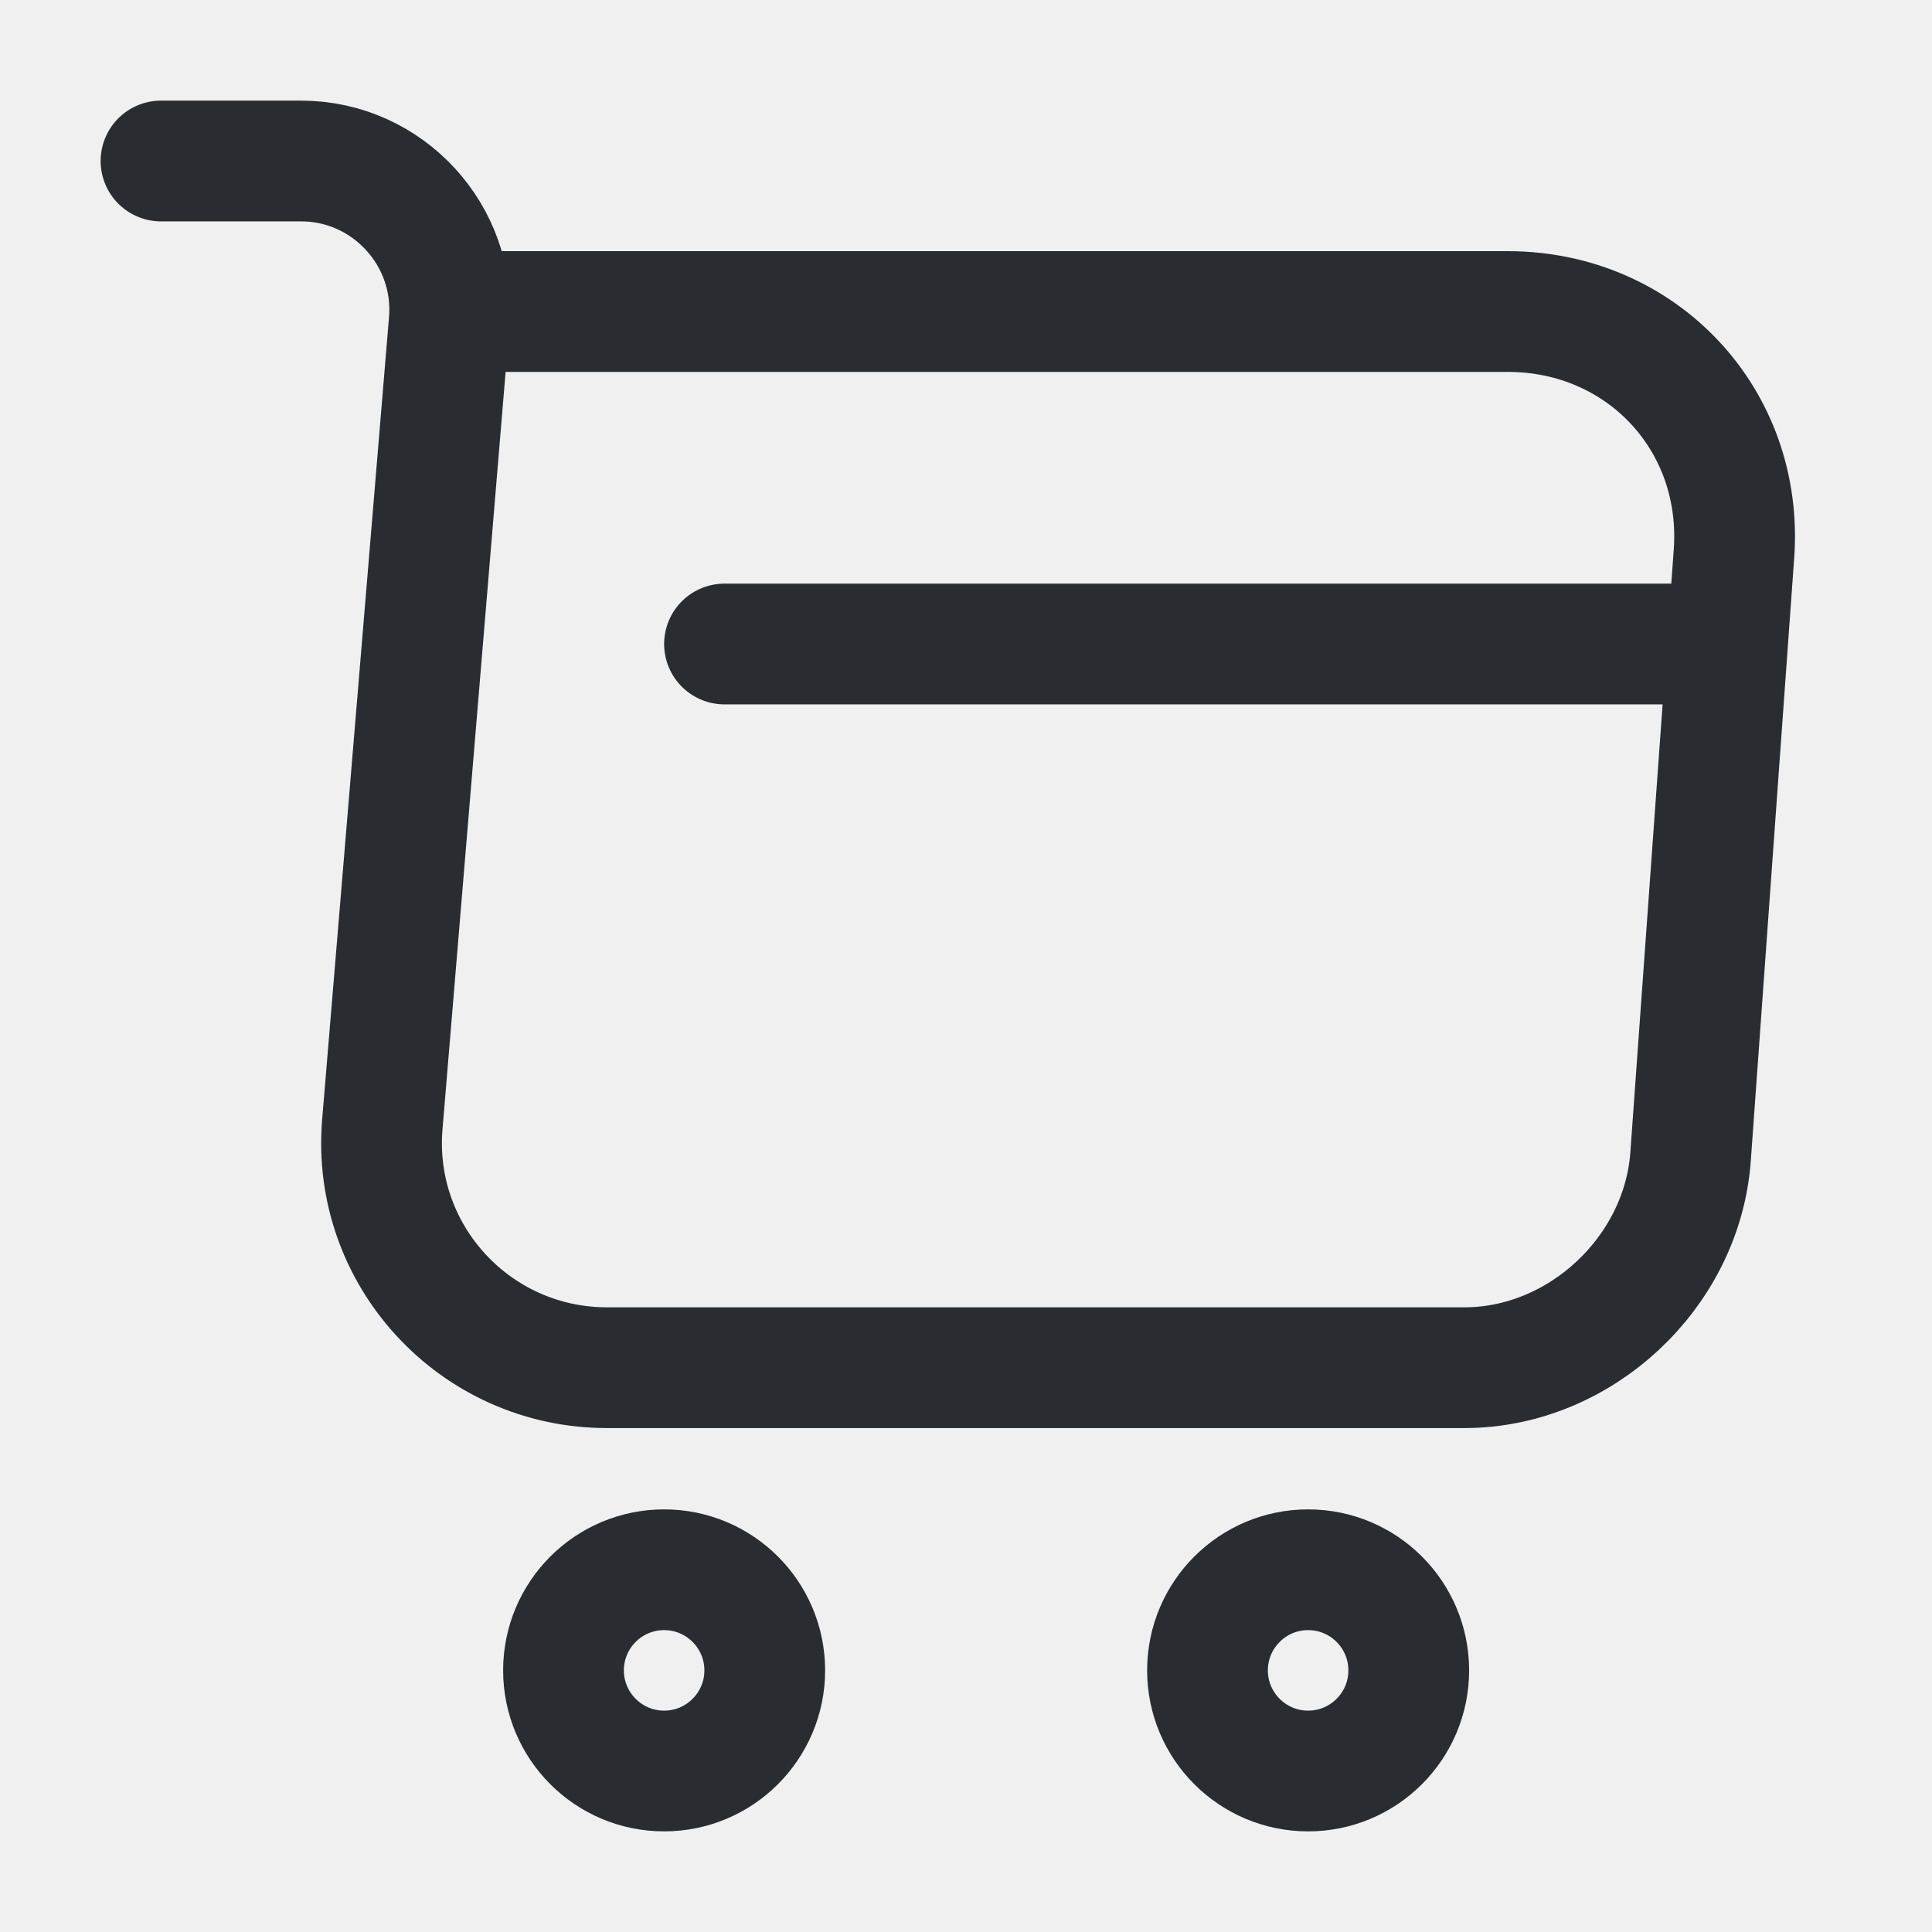
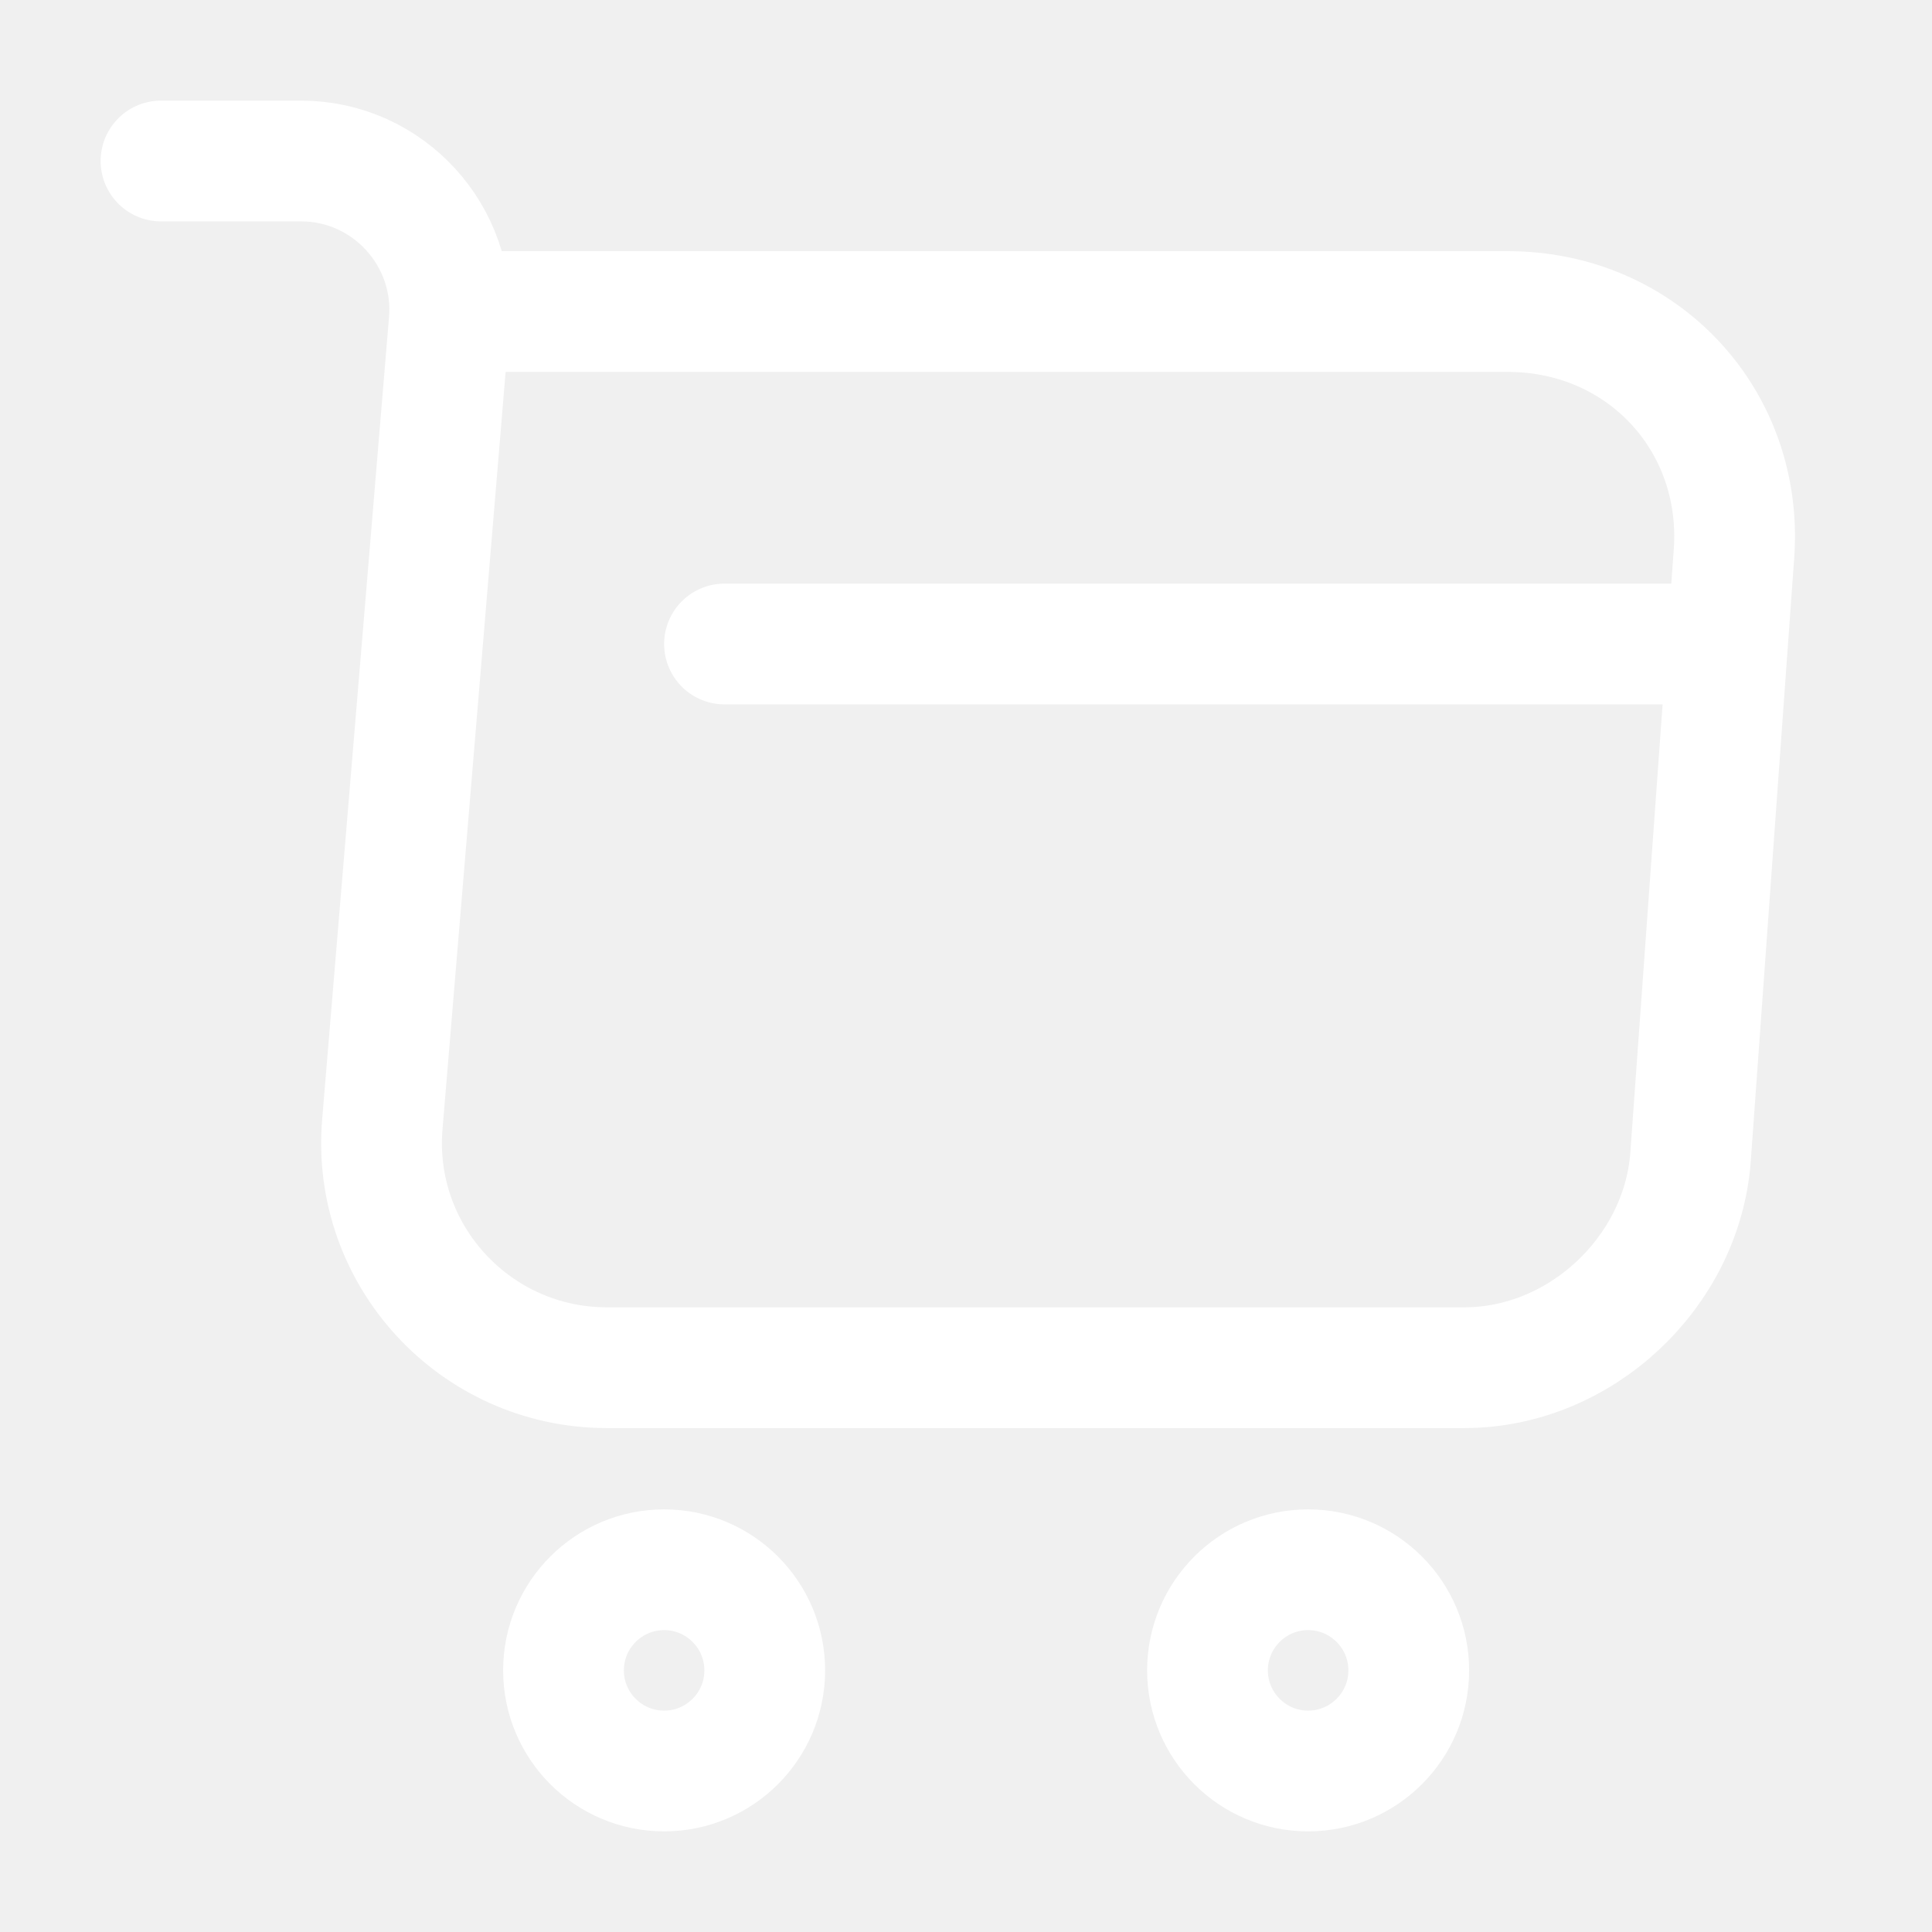
<svg xmlns="http://www.w3.org/2000/svg" width="24" height="24" viewBox="0 0 24 24" fill="none">
-   <path d="M2 2H3.74C4.82 2 5.67 2.93 5.58 4L4.75 13.96C4.61 15.59 5.9 16.99 7.54 16.99H18.19C19.63 16.99 20.89 15.81 21 14.38L21.54 6.88C21.66 5.22 20.4 3.87 18.73 3.87H5.82" stroke="#292D32" stroke-width="1.5" stroke-miterlimit="10" stroke-linecap="round" stroke-linejoin="round" />
-   <path d="M16.25 22C16.94 22 17.5 21.44 17.5 20.75C17.5 20.06 16.94 19.5 16.25 19.5C15.56 19.5 15 20.06 15 20.75C15 21.44 15.56 22 16.25 22Z" stroke="#292D32" stroke-width="1.5" stroke-miterlimit="10" stroke-linecap="round" stroke-linejoin="round" />
-   <path d="M8.25 22C8.94 22 9.5 21.44 9.5 20.75C9.5 20.06 8.94 19.5 8.25 19.5C7.56 19.5 7 20.06 7 20.75C7 21.44 7.56 22 8.25 22Z" stroke="#292D32" stroke-width="1.5" stroke-miterlimit="10" stroke-linecap="round" stroke-linejoin="round" />
-   <path d="M9 8H21" stroke="#292D32" stroke-width="1.5" stroke-miterlimit="10" stroke-linecap="round" stroke-linejoin="round" />
+   <path d="M2 2H3.74C4.82 2 5.67 2.93 5.58 4L4.75 13.96C4.61 15.59 5.9 16.99 7.54 16.99H18.19C19.63 16.99 20.89 15.81 21 14.38L21.54 6.88C21.66 5.22 20.4 3.87 18.73 3.87H5.82" stroke="#ffffff" stroke-width="1.5" stroke-miterlimit="10" stroke-linecap="round" stroke-linejoin="round" />
+   <path d="M16.25 22C16.94 22 17.5 21.44 17.5 20.75C17.5 20.06 16.94 19.5 16.25 19.5C15.56 19.5 15 20.06 15 20.75C15 21.44 15.56 22 16.25 22Z" stroke="#ffffff" stroke-width="1.5" stroke-miterlimit="10" stroke-linecap="round" stroke-linejoin="round" />
+   <path d="M8.25 22C8.94 22 9.5 21.44 9.5 20.75C9.5 20.06 8.94 19.5 8.25 19.5C7.56 19.5 7 20.06 7 20.75C7 21.44 7.56 22 8.25 22Z" stroke="#ffffff" stroke-width="1.5" stroke-miterlimit="10" stroke-linecap="round" stroke-linejoin="round" />
+   <path d="M9 8H21" stroke="#ffffff" stroke-width="1.5" stroke-miterlimit="10" stroke-linecap="round" stroke-linejoin="round" />
</svg>
